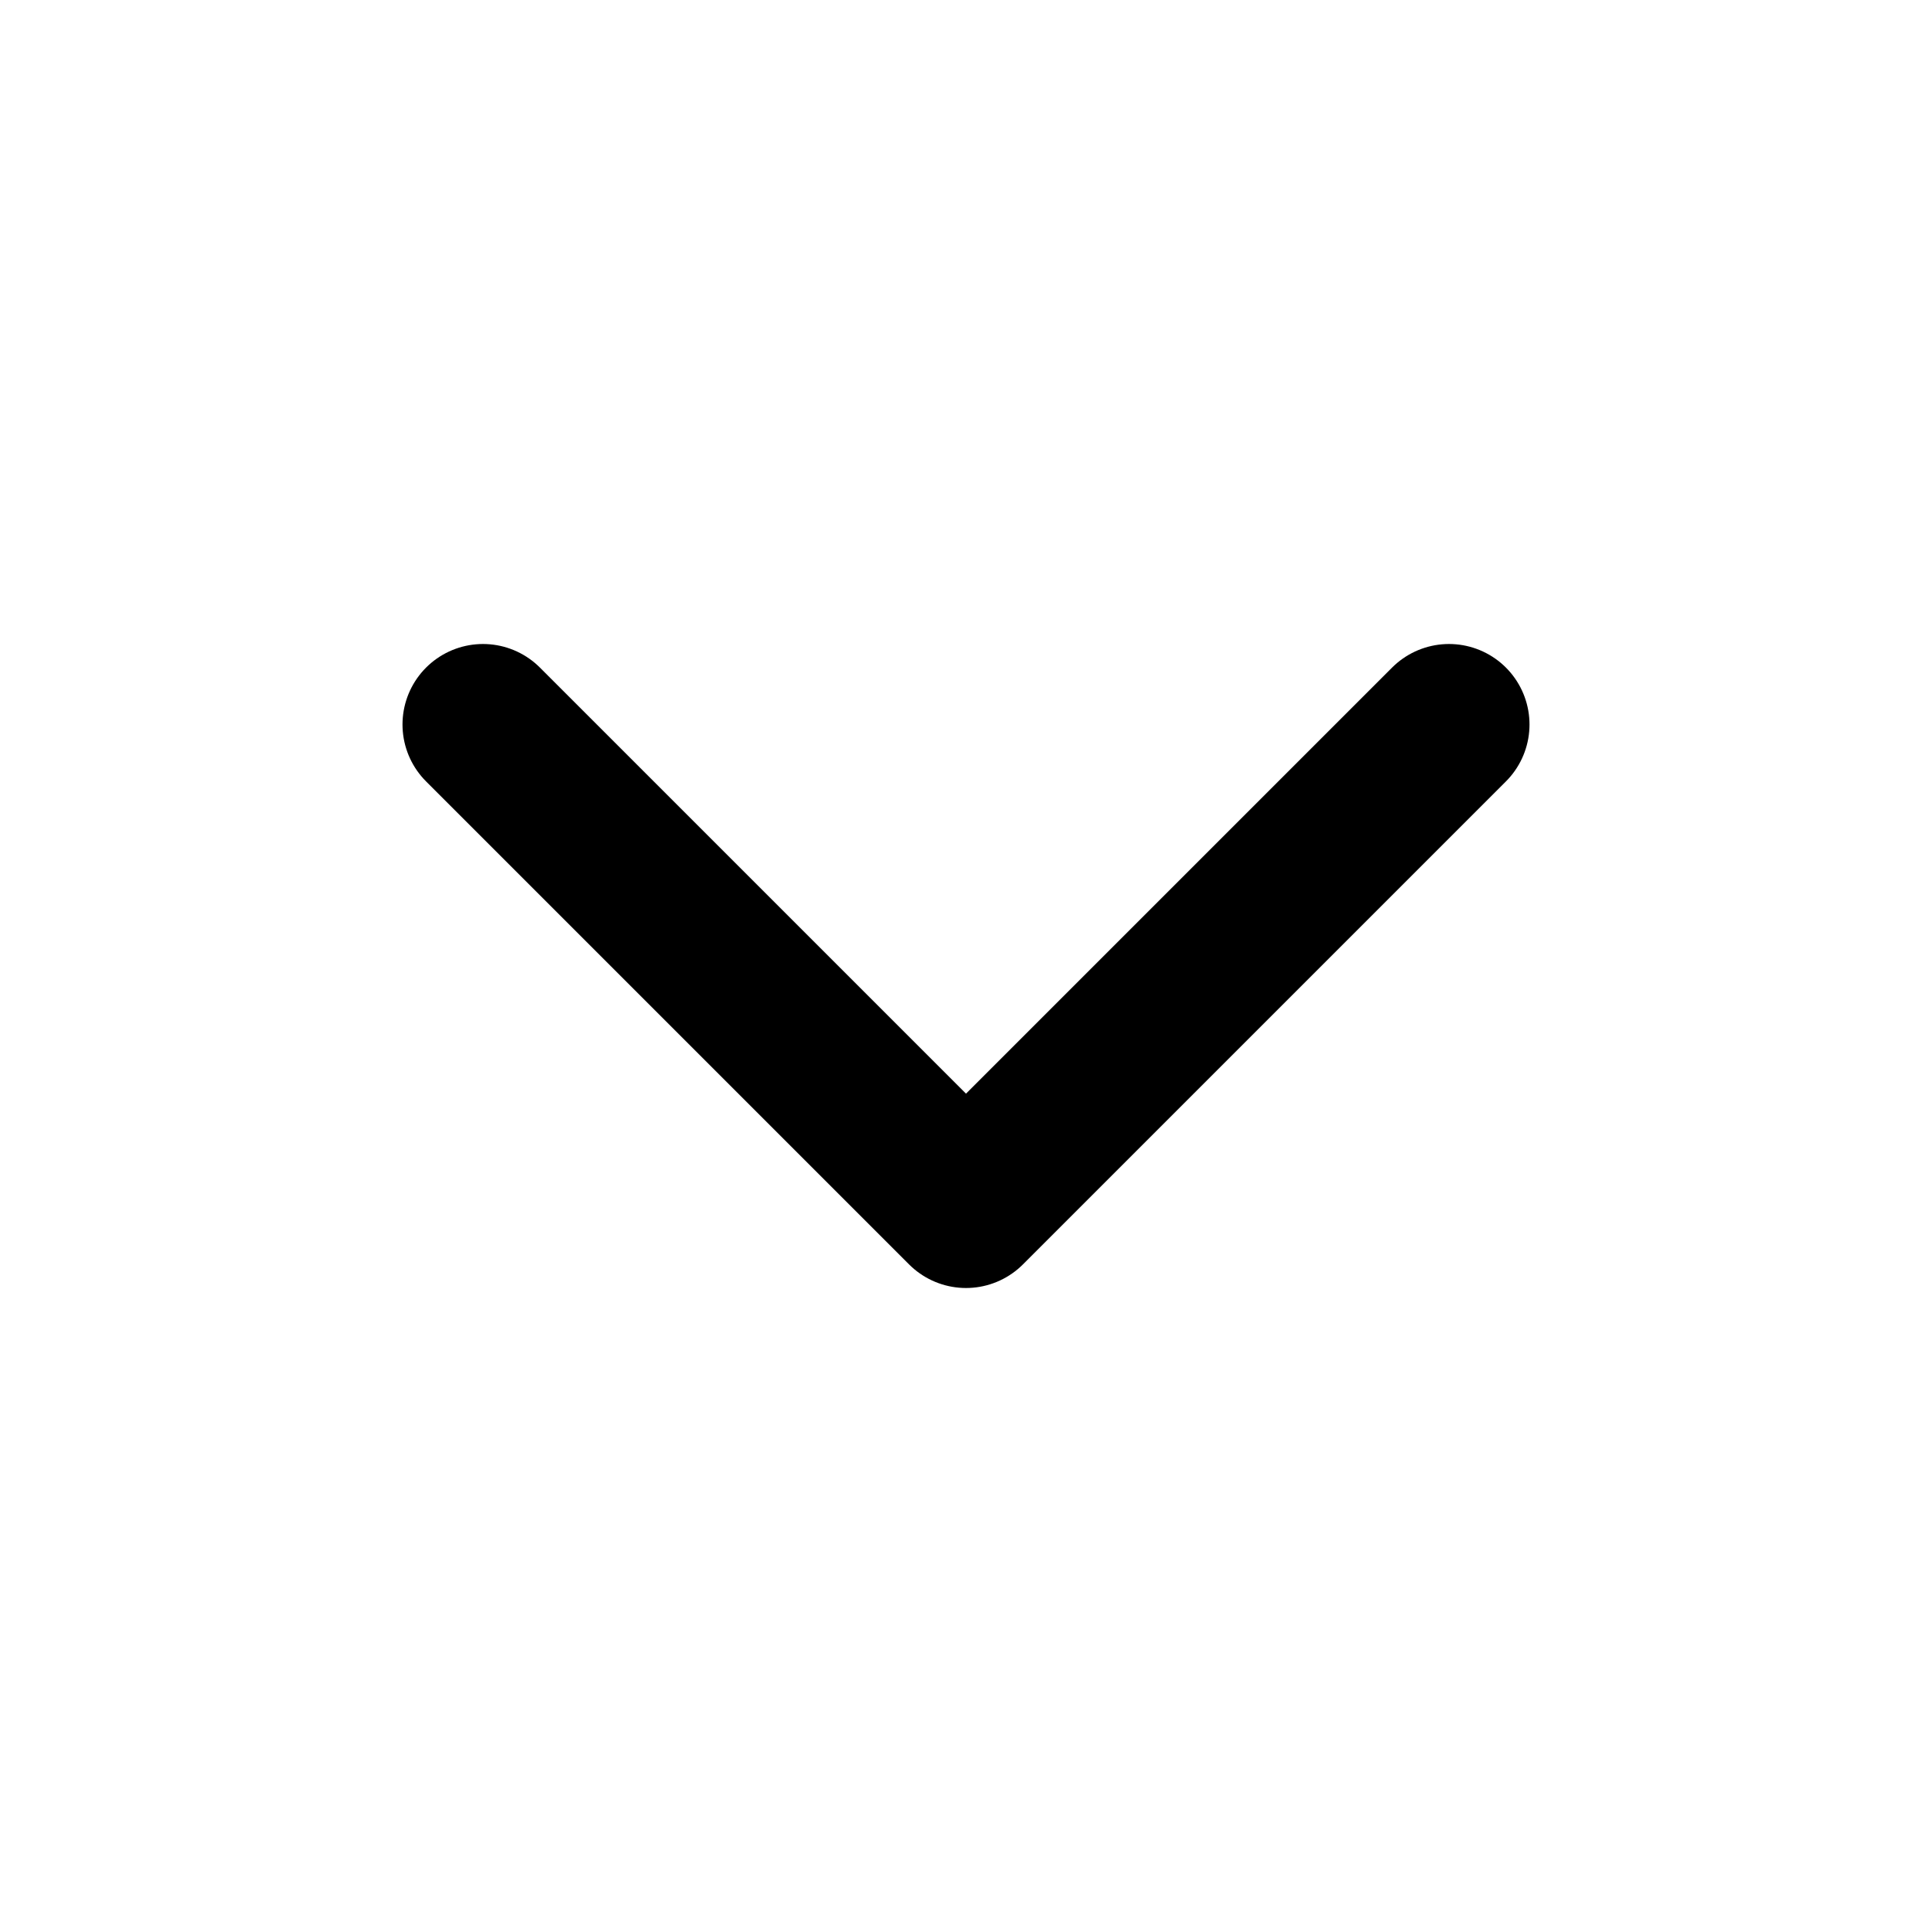
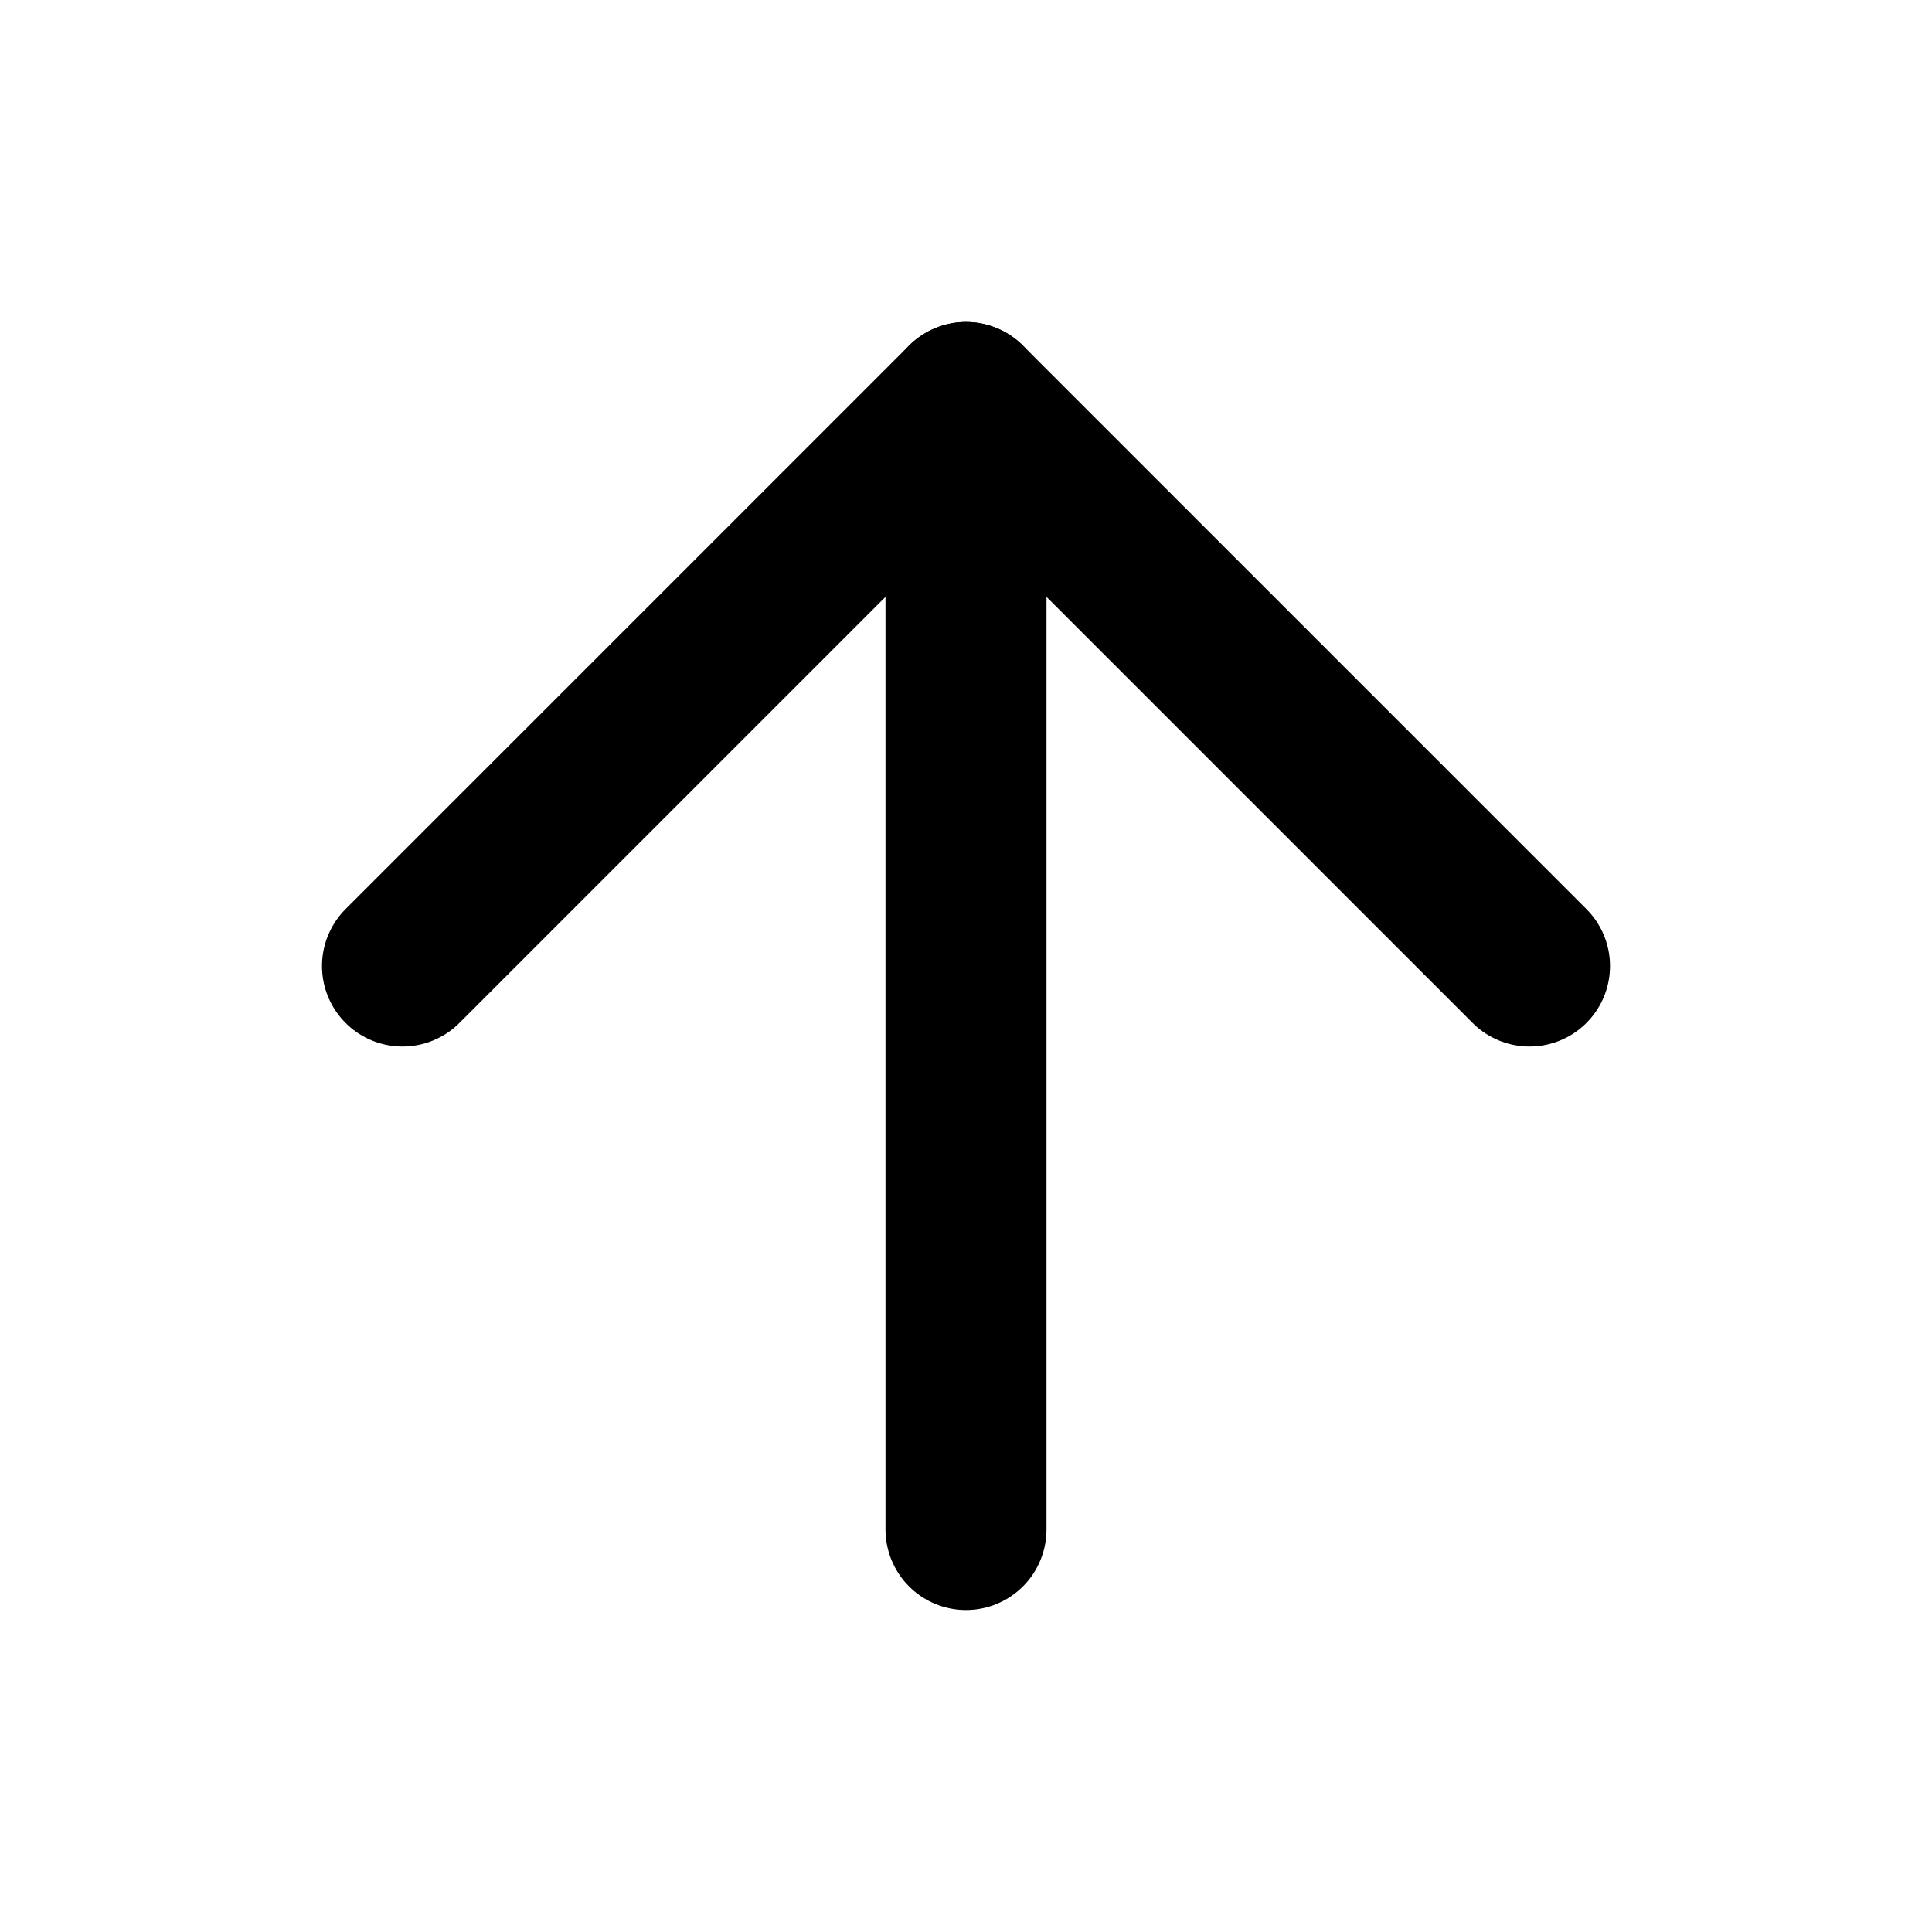
- <svg xmlns="http://www.w3.org/2000/svg" class="lucide lucide-chevron-down" width="24" height="24" viewBox="0 0 24 24" fill="none" stroke="currentColor" stroke-width="2" stroke-linecap="round" stroke-linejoin="round">
-   <path d="m6 9 6 6 6-6" />
+ <svg xmlns="http://www.w3.org/2000/svg" class="lucide lucide-arrow-up" width="24" height="24" viewBox="0 0 24 24" fill="none" stroke="currentColor" stroke-width="2" stroke-linecap="round" stroke-linejoin="round">
+   <path d="m5 12 7-7 7 7" />
+   <path d="M12 19V5" />
</svg>
